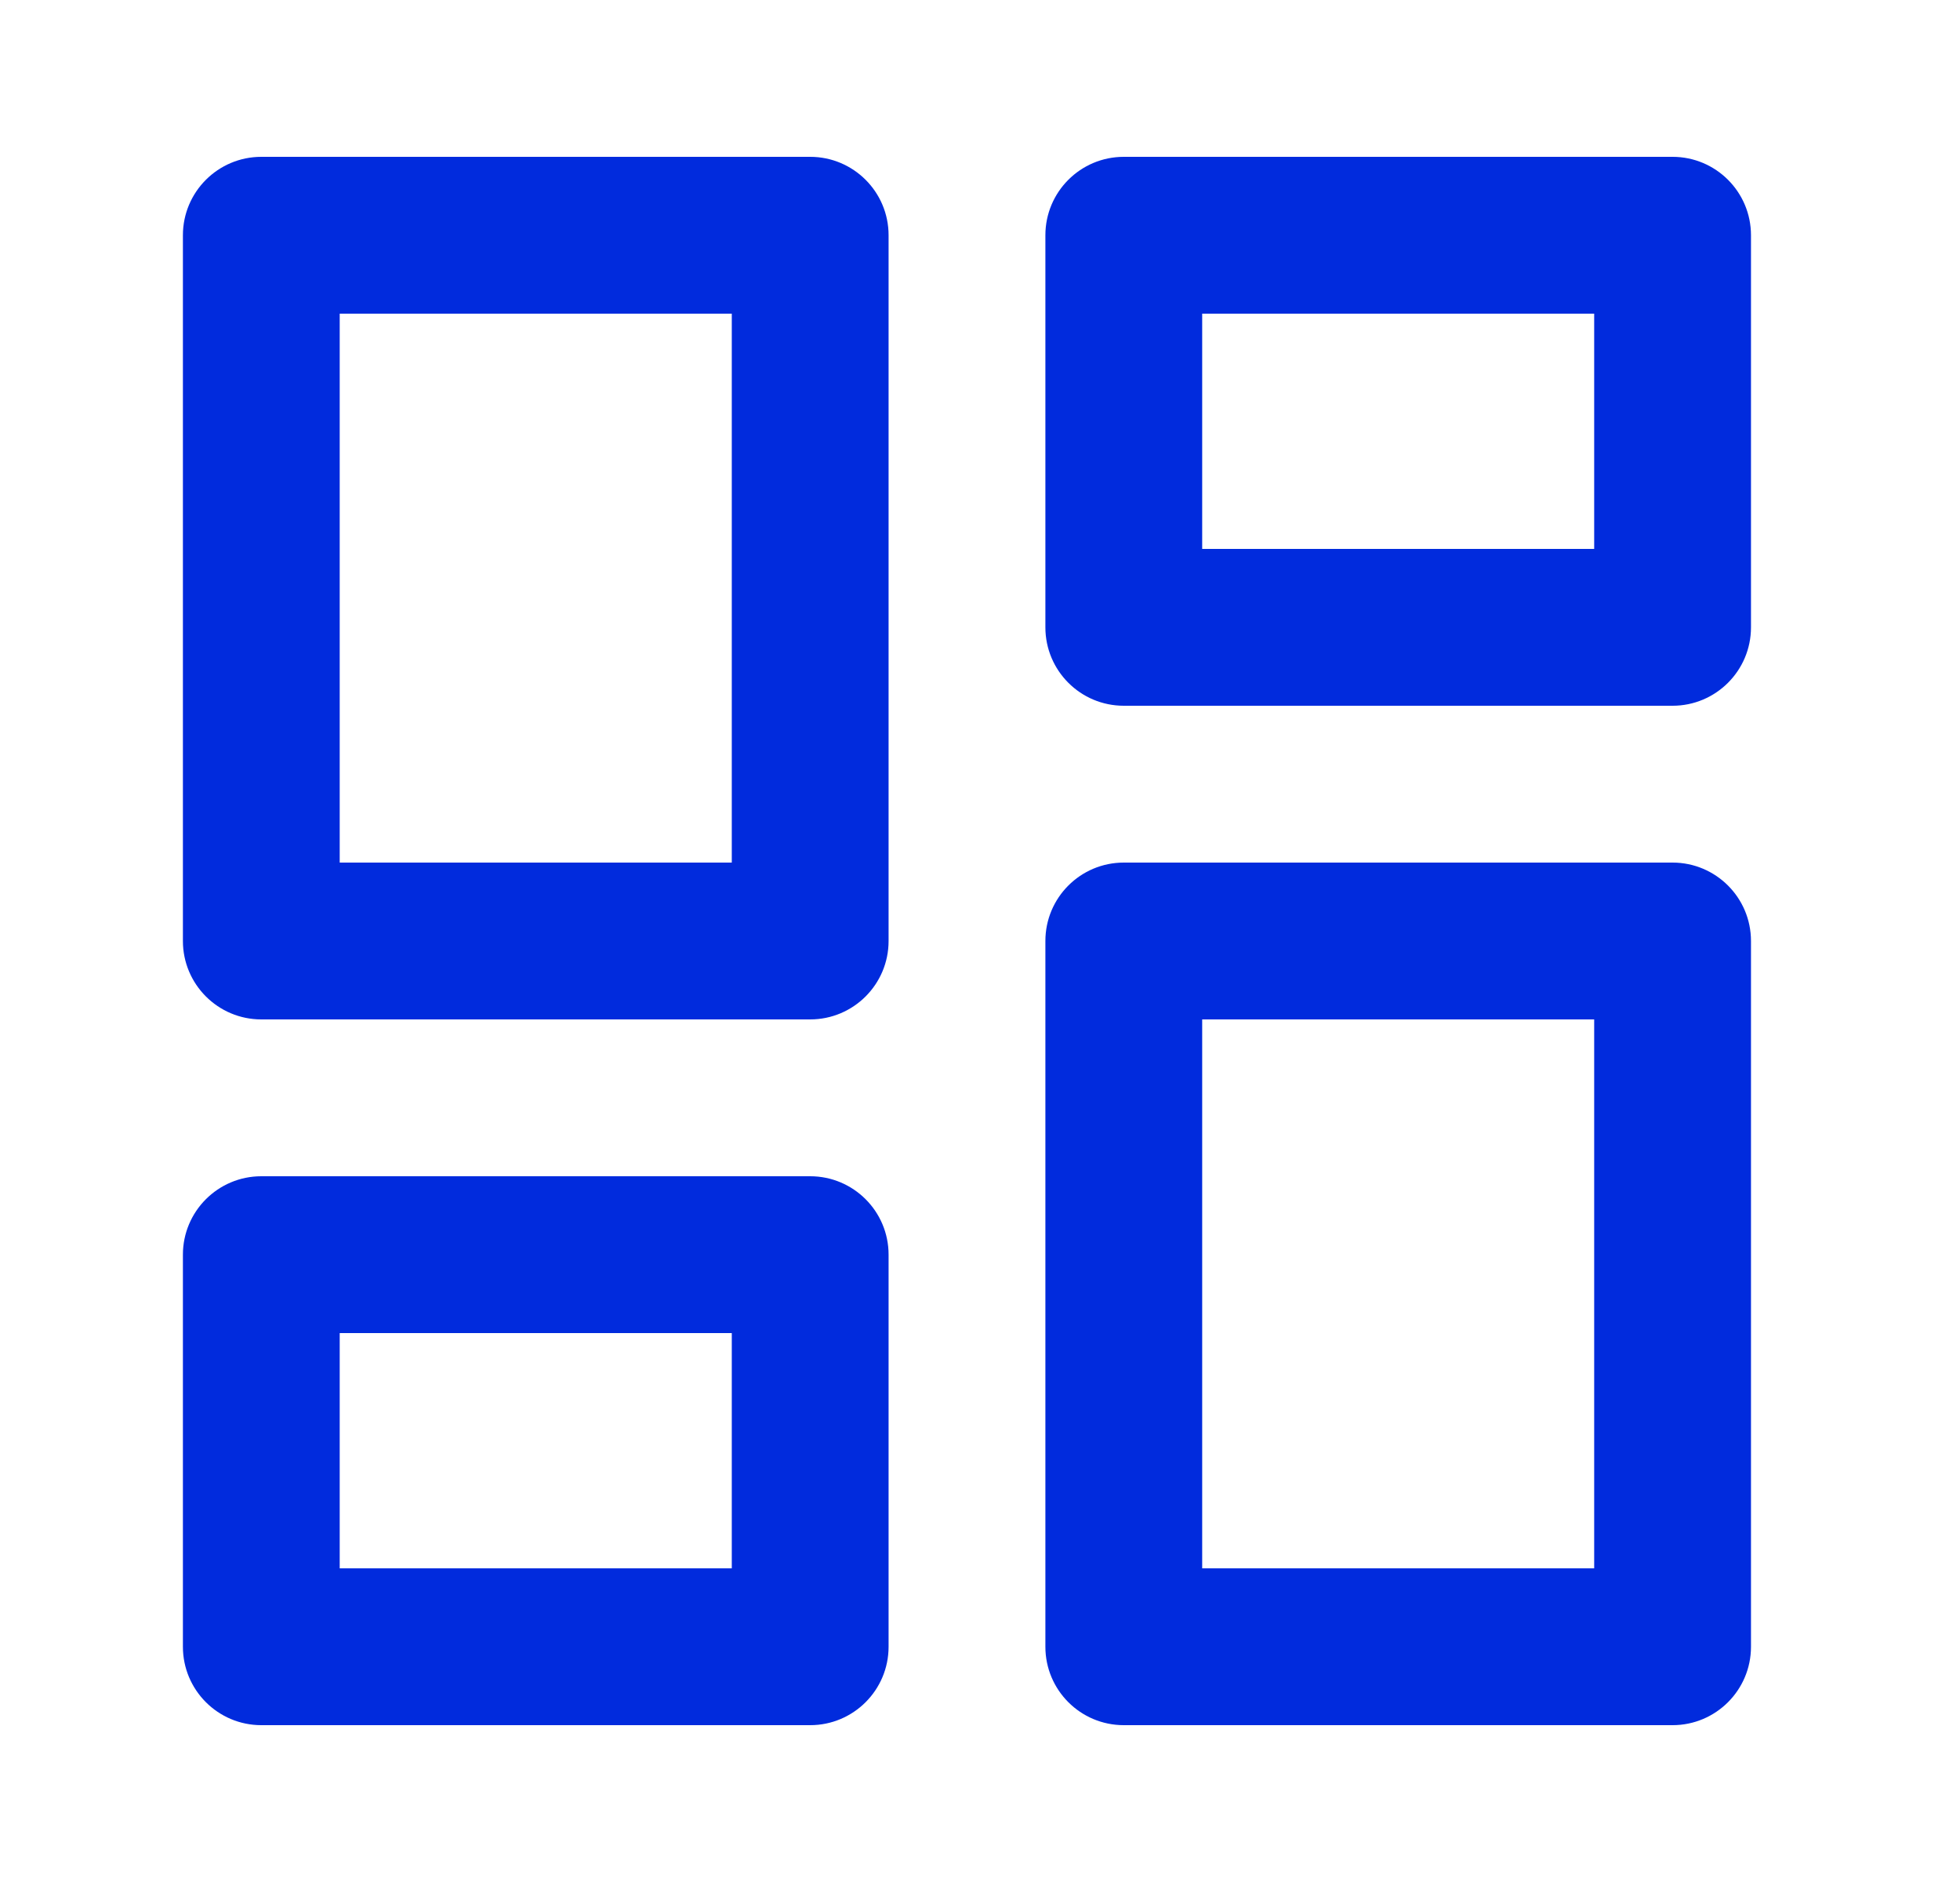
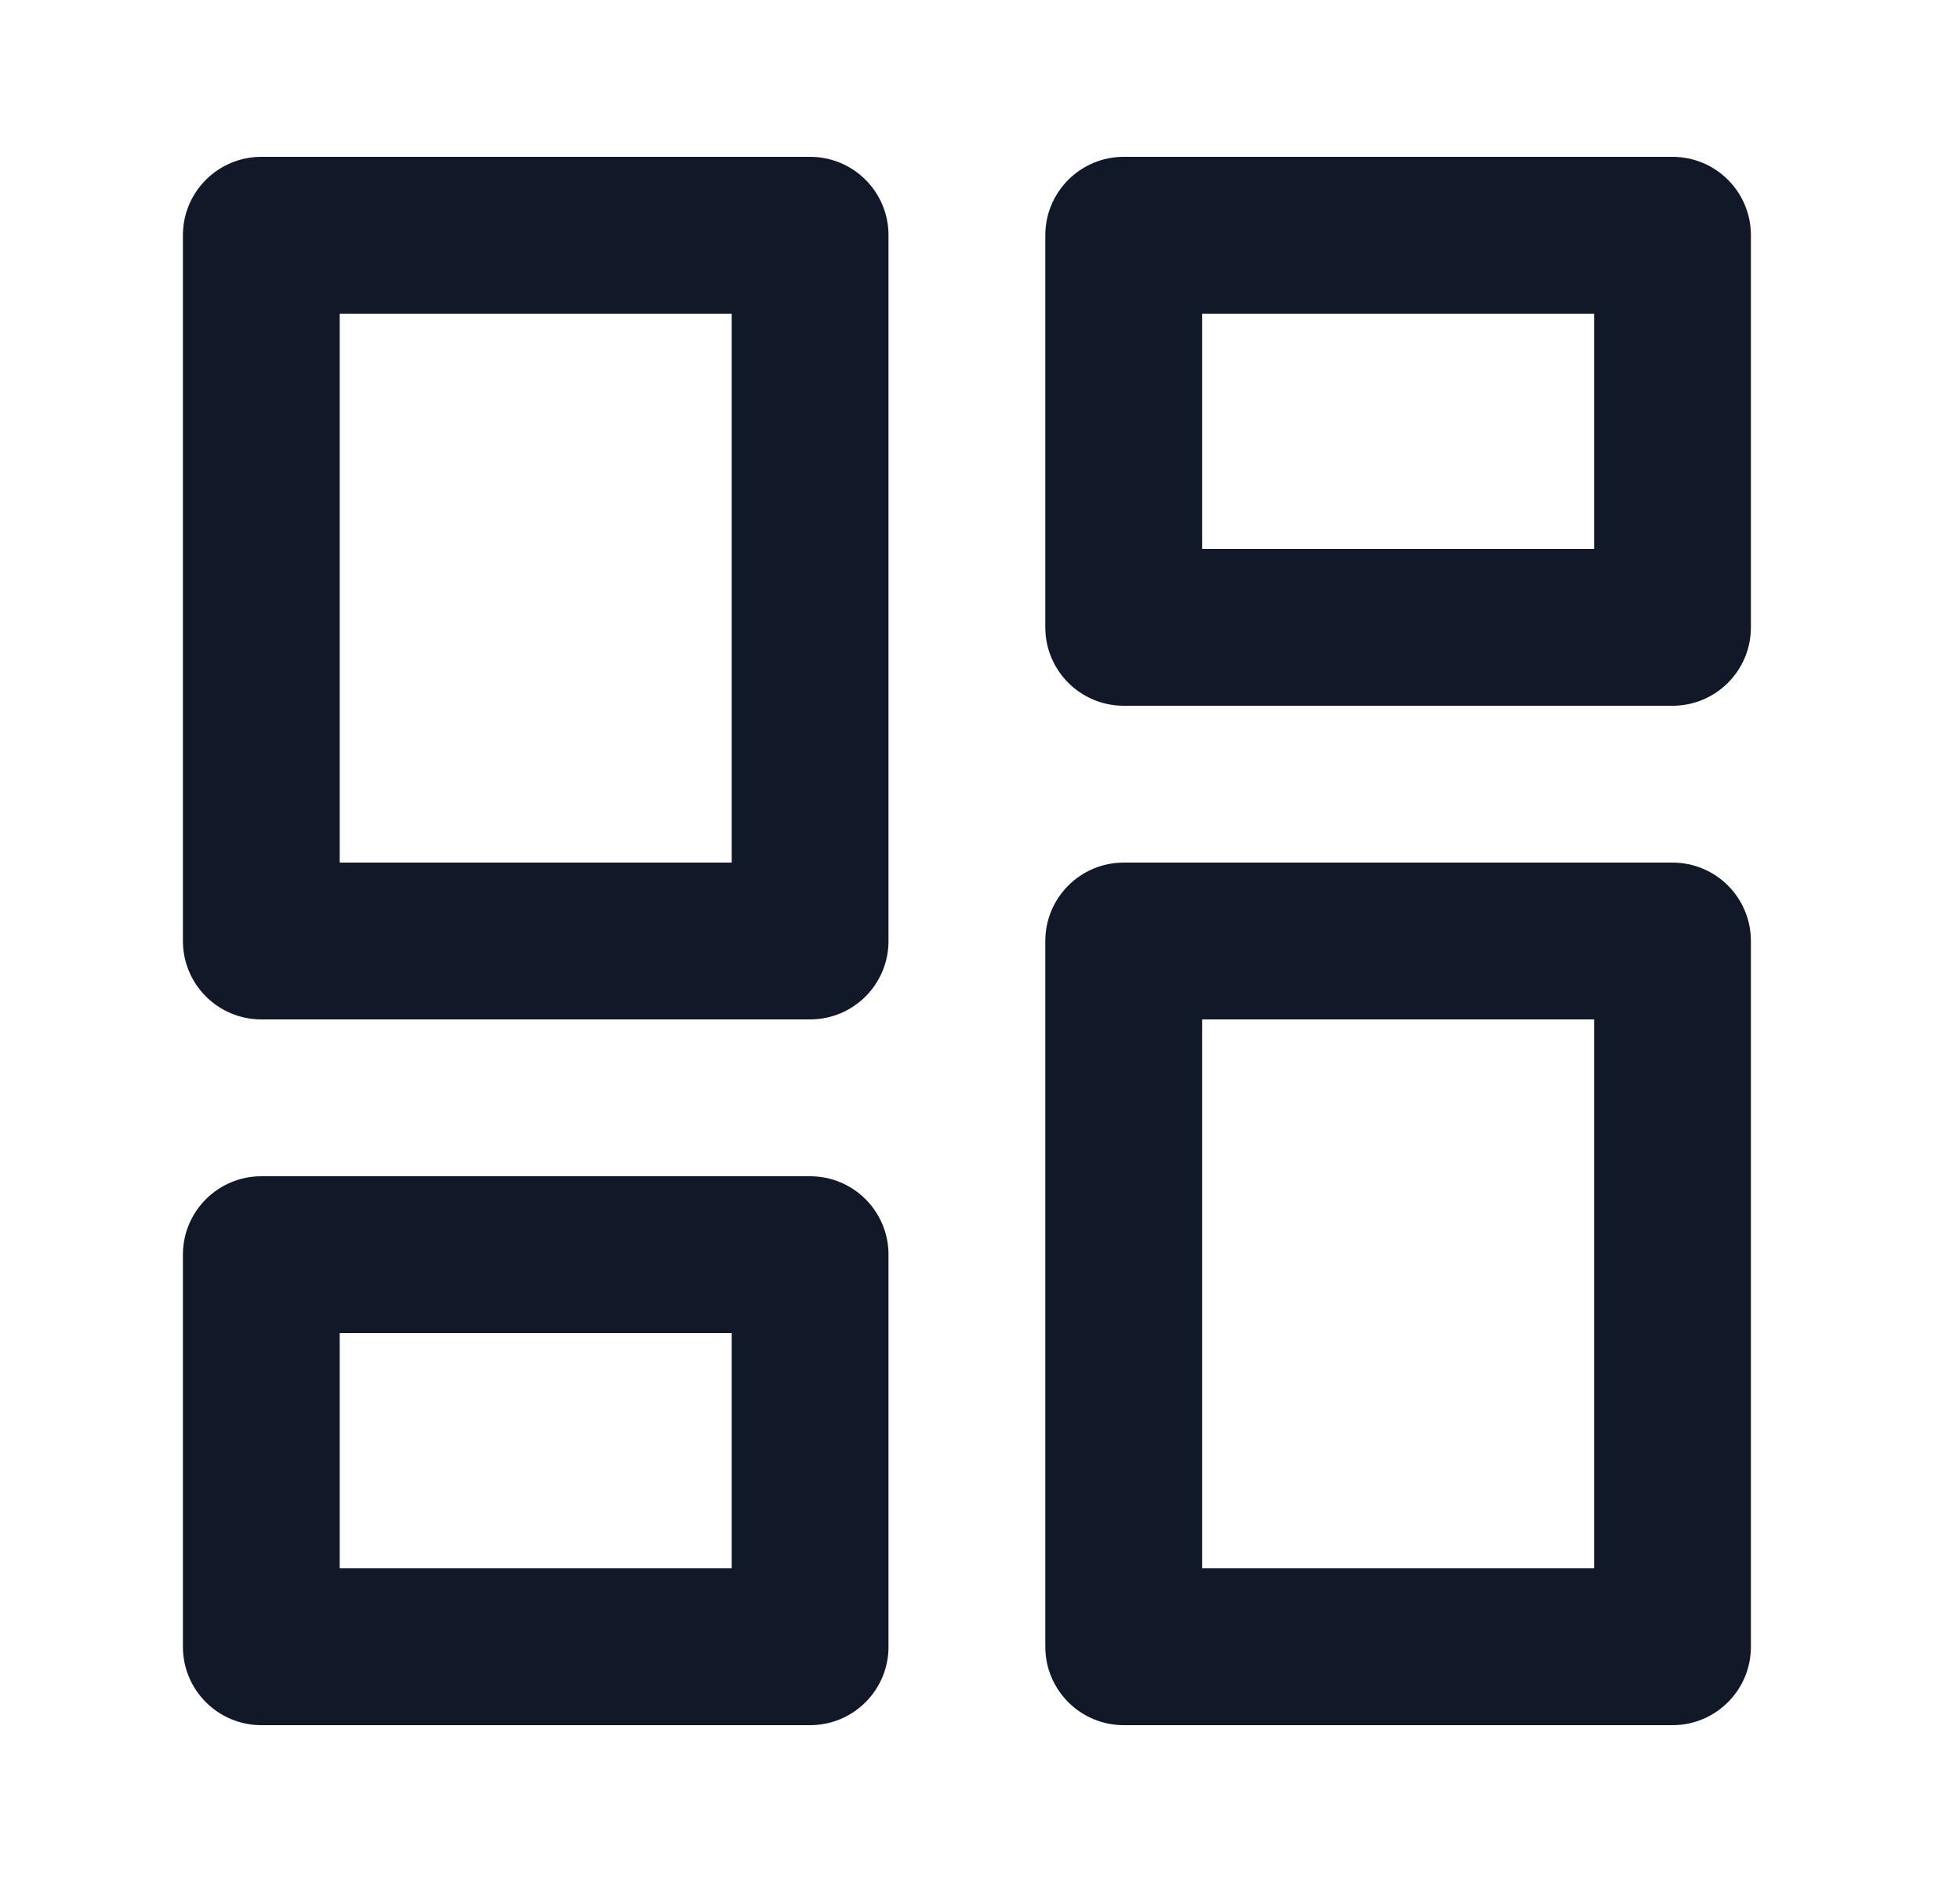
<svg xmlns="http://www.w3.org/2000/svg" width="25" height="24" viewBox="0 0 25 24" fill="none">
-   <path fill-rule="evenodd" clip-rule="evenodd" d="M2.333 3C2.333 2.448 2.781 2 3.333 2H10.334C10.886 2 11.334 2.448 11.334 3V12C11.334 12.552 10.886 13 10.334 13H3.333C2.781 13 2.333 12.552 2.333 12V3ZM4.333 4V11H9.334V4H4.333Z" fill="#012BDD" />
-   <path fill-rule="evenodd" clip-rule="evenodd" d="M13.334 3C13.334 2.448 13.781 2 14.334 2H21.334C21.886 2 22.334 2.448 22.334 3V8C22.334 8.552 21.886 9 21.334 9H14.334C13.781 9 13.334 8.552 13.334 8V3ZM15.334 4V7H20.334V4H15.334Z" fill="#012BDD" />
-   <path fill-rule="evenodd" clip-rule="evenodd" d="M13.334 12C13.334 11.448 13.781 11 14.334 11H21.334C21.886 11 22.334 11.448 22.334 12V21C22.334 21.552 21.886 22 21.334 22H14.334C13.781 22 13.334 21.552 13.334 21V12ZM15.334 13V20H20.334V13H15.334Z" fill="#012BDD" />
-   <path fill-rule="evenodd" clip-rule="evenodd" d="M2.333 16C2.333 15.448 2.781 15 3.333 15H10.334C10.886 15 11.334 15.448 11.334 16V21C11.334 21.552 10.886 22 10.334 22H3.333C2.781 22 2.333 21.552 2.333 21V16ZM4.333 17V20H9.334V17H4.333Z" fill="#012BDD" />
+   <path fill-rule="evenodd" clip-rule="evenodd" d="M2.333 3C2.333 2.448 2.781 2 3.333 2H10.333C10.886 2 11.333 2.448 11.333 3V12C11.333 12.552 10.886 13 10.333 13H3.333C2.781 13 2.333 12.552 2.333 12V3ZM4.333 4V11H9.333V4H4.333Z" fill="#111827" />
+   <path fill-rule="evenodd" clip-rule="evenodd" d="M13.333 3C13.333 2.448 13.781 2 14.333 2H21.333C21.886 2 22.333 2.448 22.333 3V8C22.333 8.552 21.886 9 21.333 9H14.333C13.781 9 13.333 8.552 13.333 8V3ZM15.333 4V7H20.333V4H15.333Z" fill="#111827" />
+   <path fill-rule="evenodd" clip-rule="evenodd" d="M13.333 12C13.333 11.448 13.781 11 14.333 11H21.333C21.886 11 22.333 11.448 22.333 12V21C22.333 21.552 21.886 22 21.333 22H14.333C13.781 22 13.333 21.552 13.333 21V12ZM15.333 13V20H20.333V13H15.333Z" fill="#111827" />
+   <path fill-rule="evenodd" clip-rule="evenodd" d="M2.333 16C2.333 15.448 2.781 15 3.333 15H10.333C10.886 15 11.333 15.448 11.333 16V21C11.333 21.552 10.886 22 10.333 22H3.333C2.781 22 2.333 21.552 2.333 21V16ZM4.333 17V20H9.333V17H4.333Z" fill="#111827" />
</svg>
